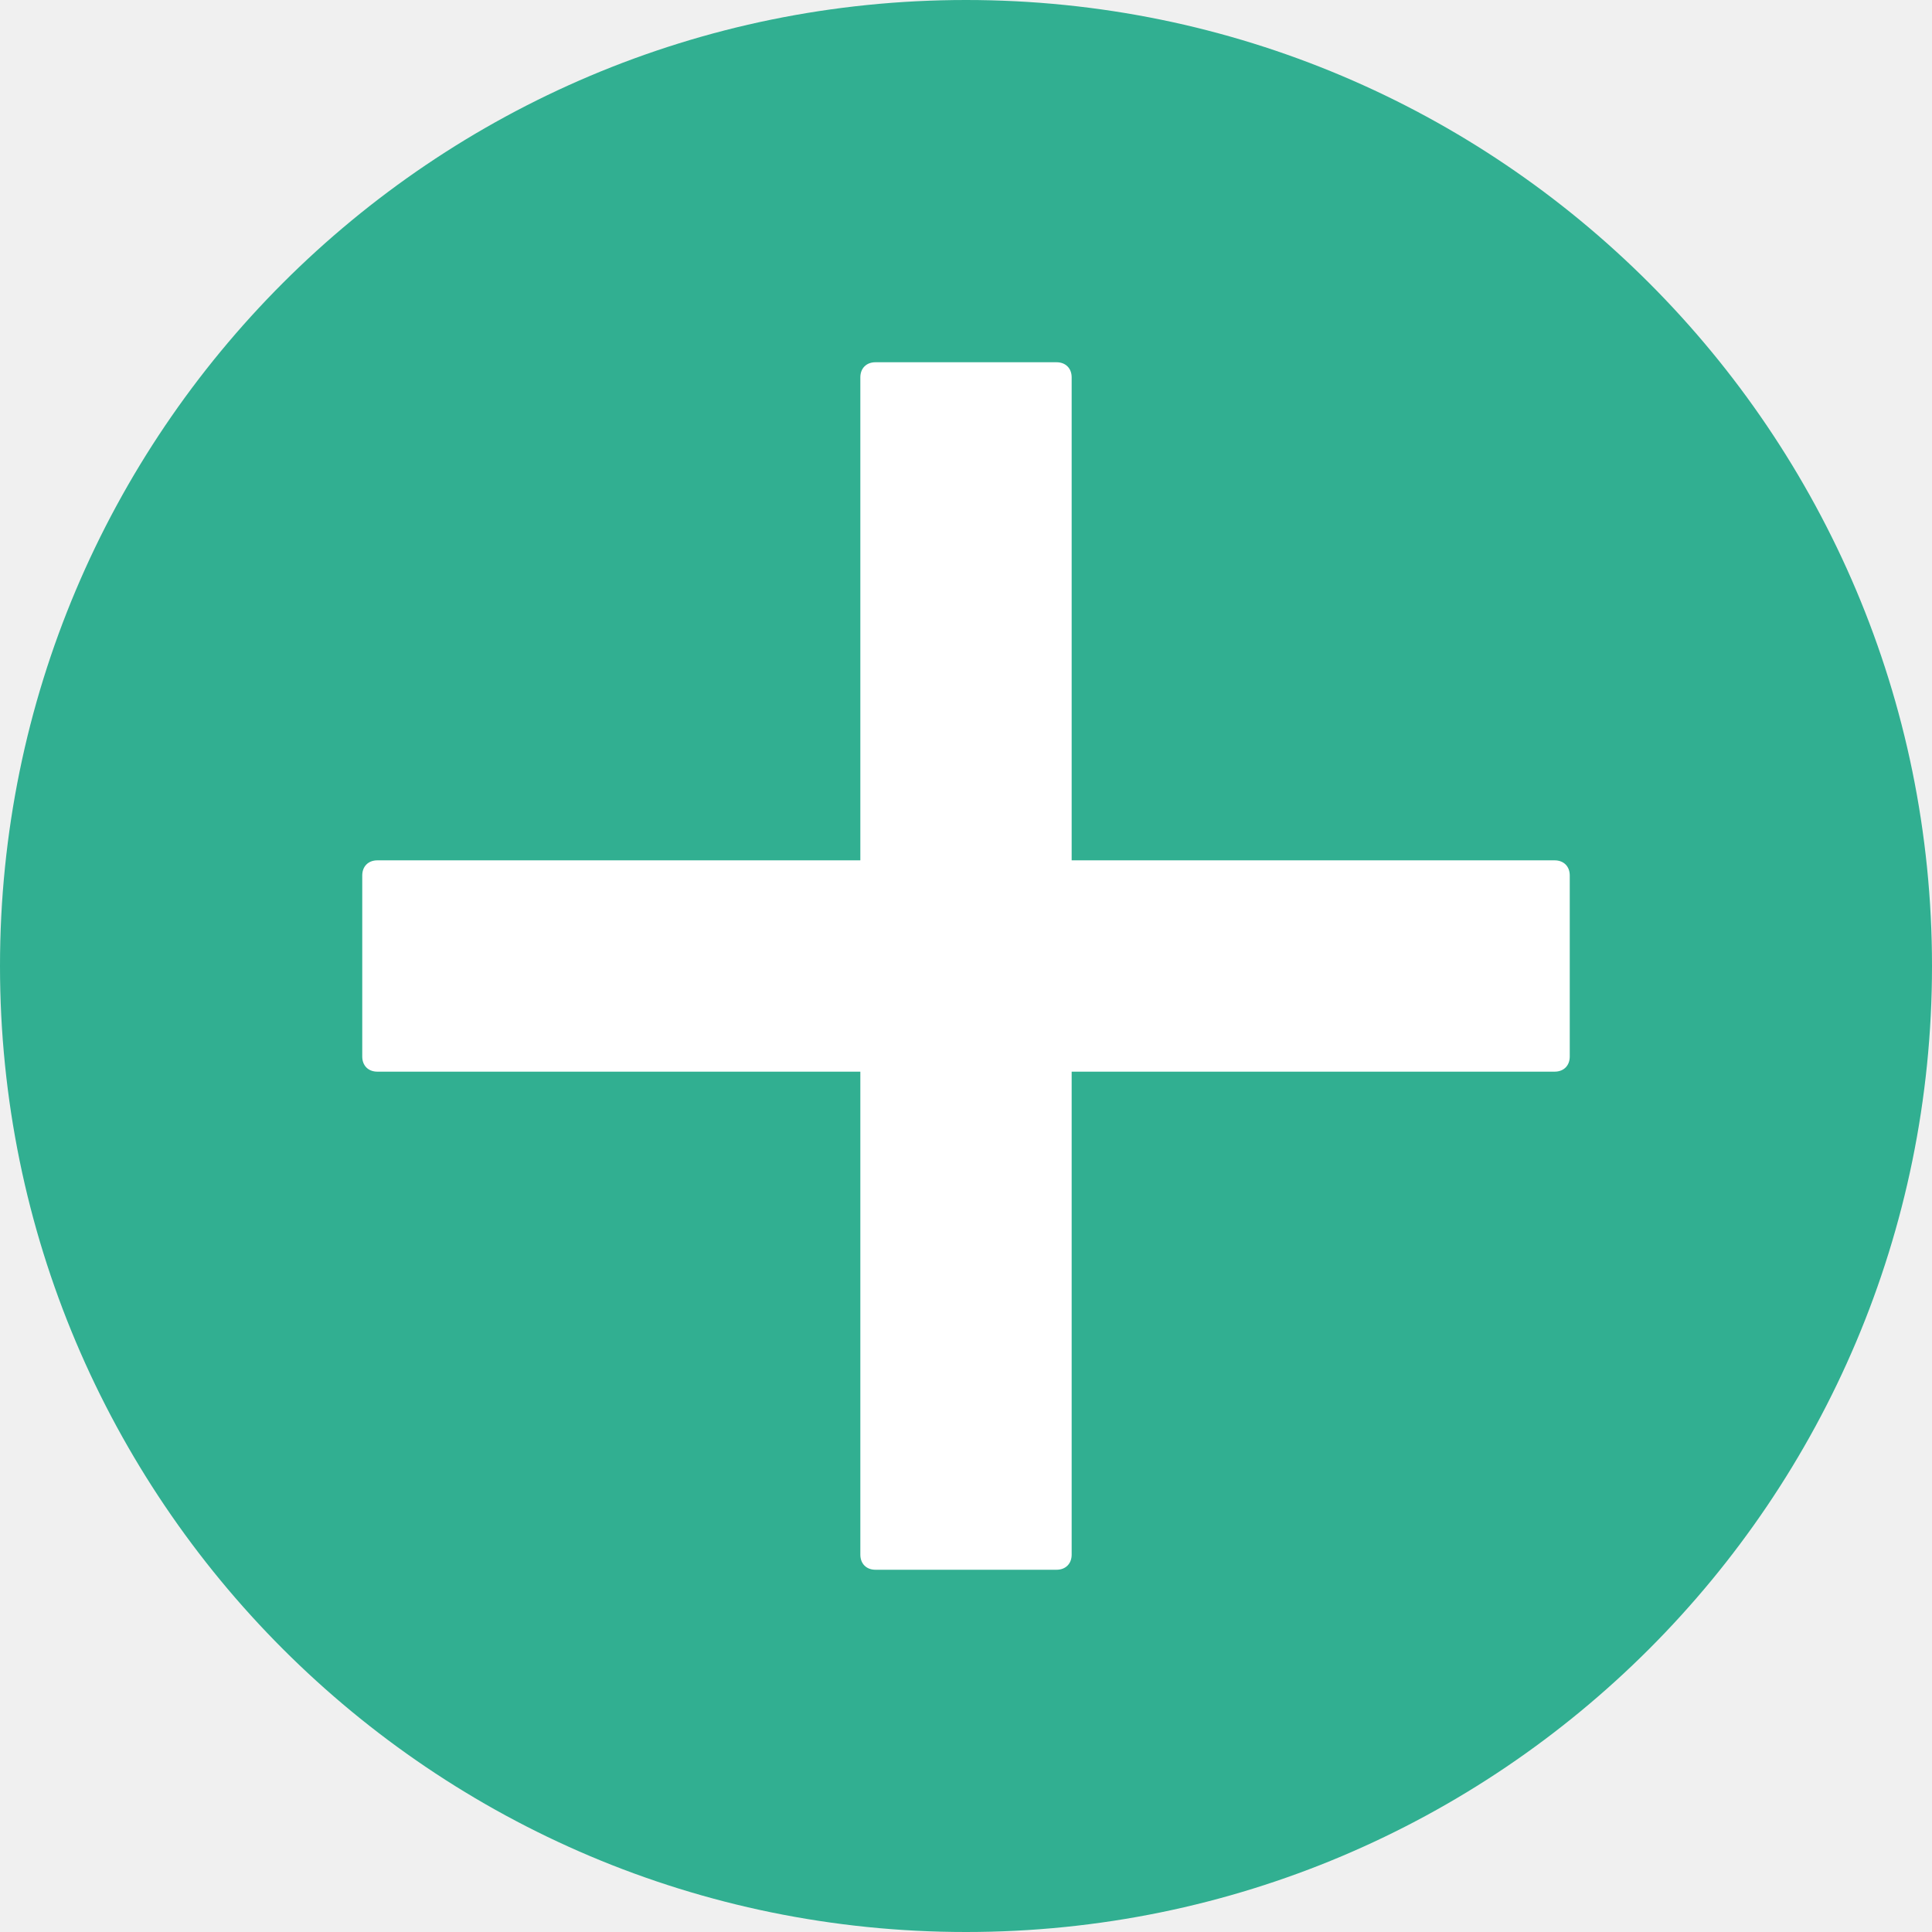
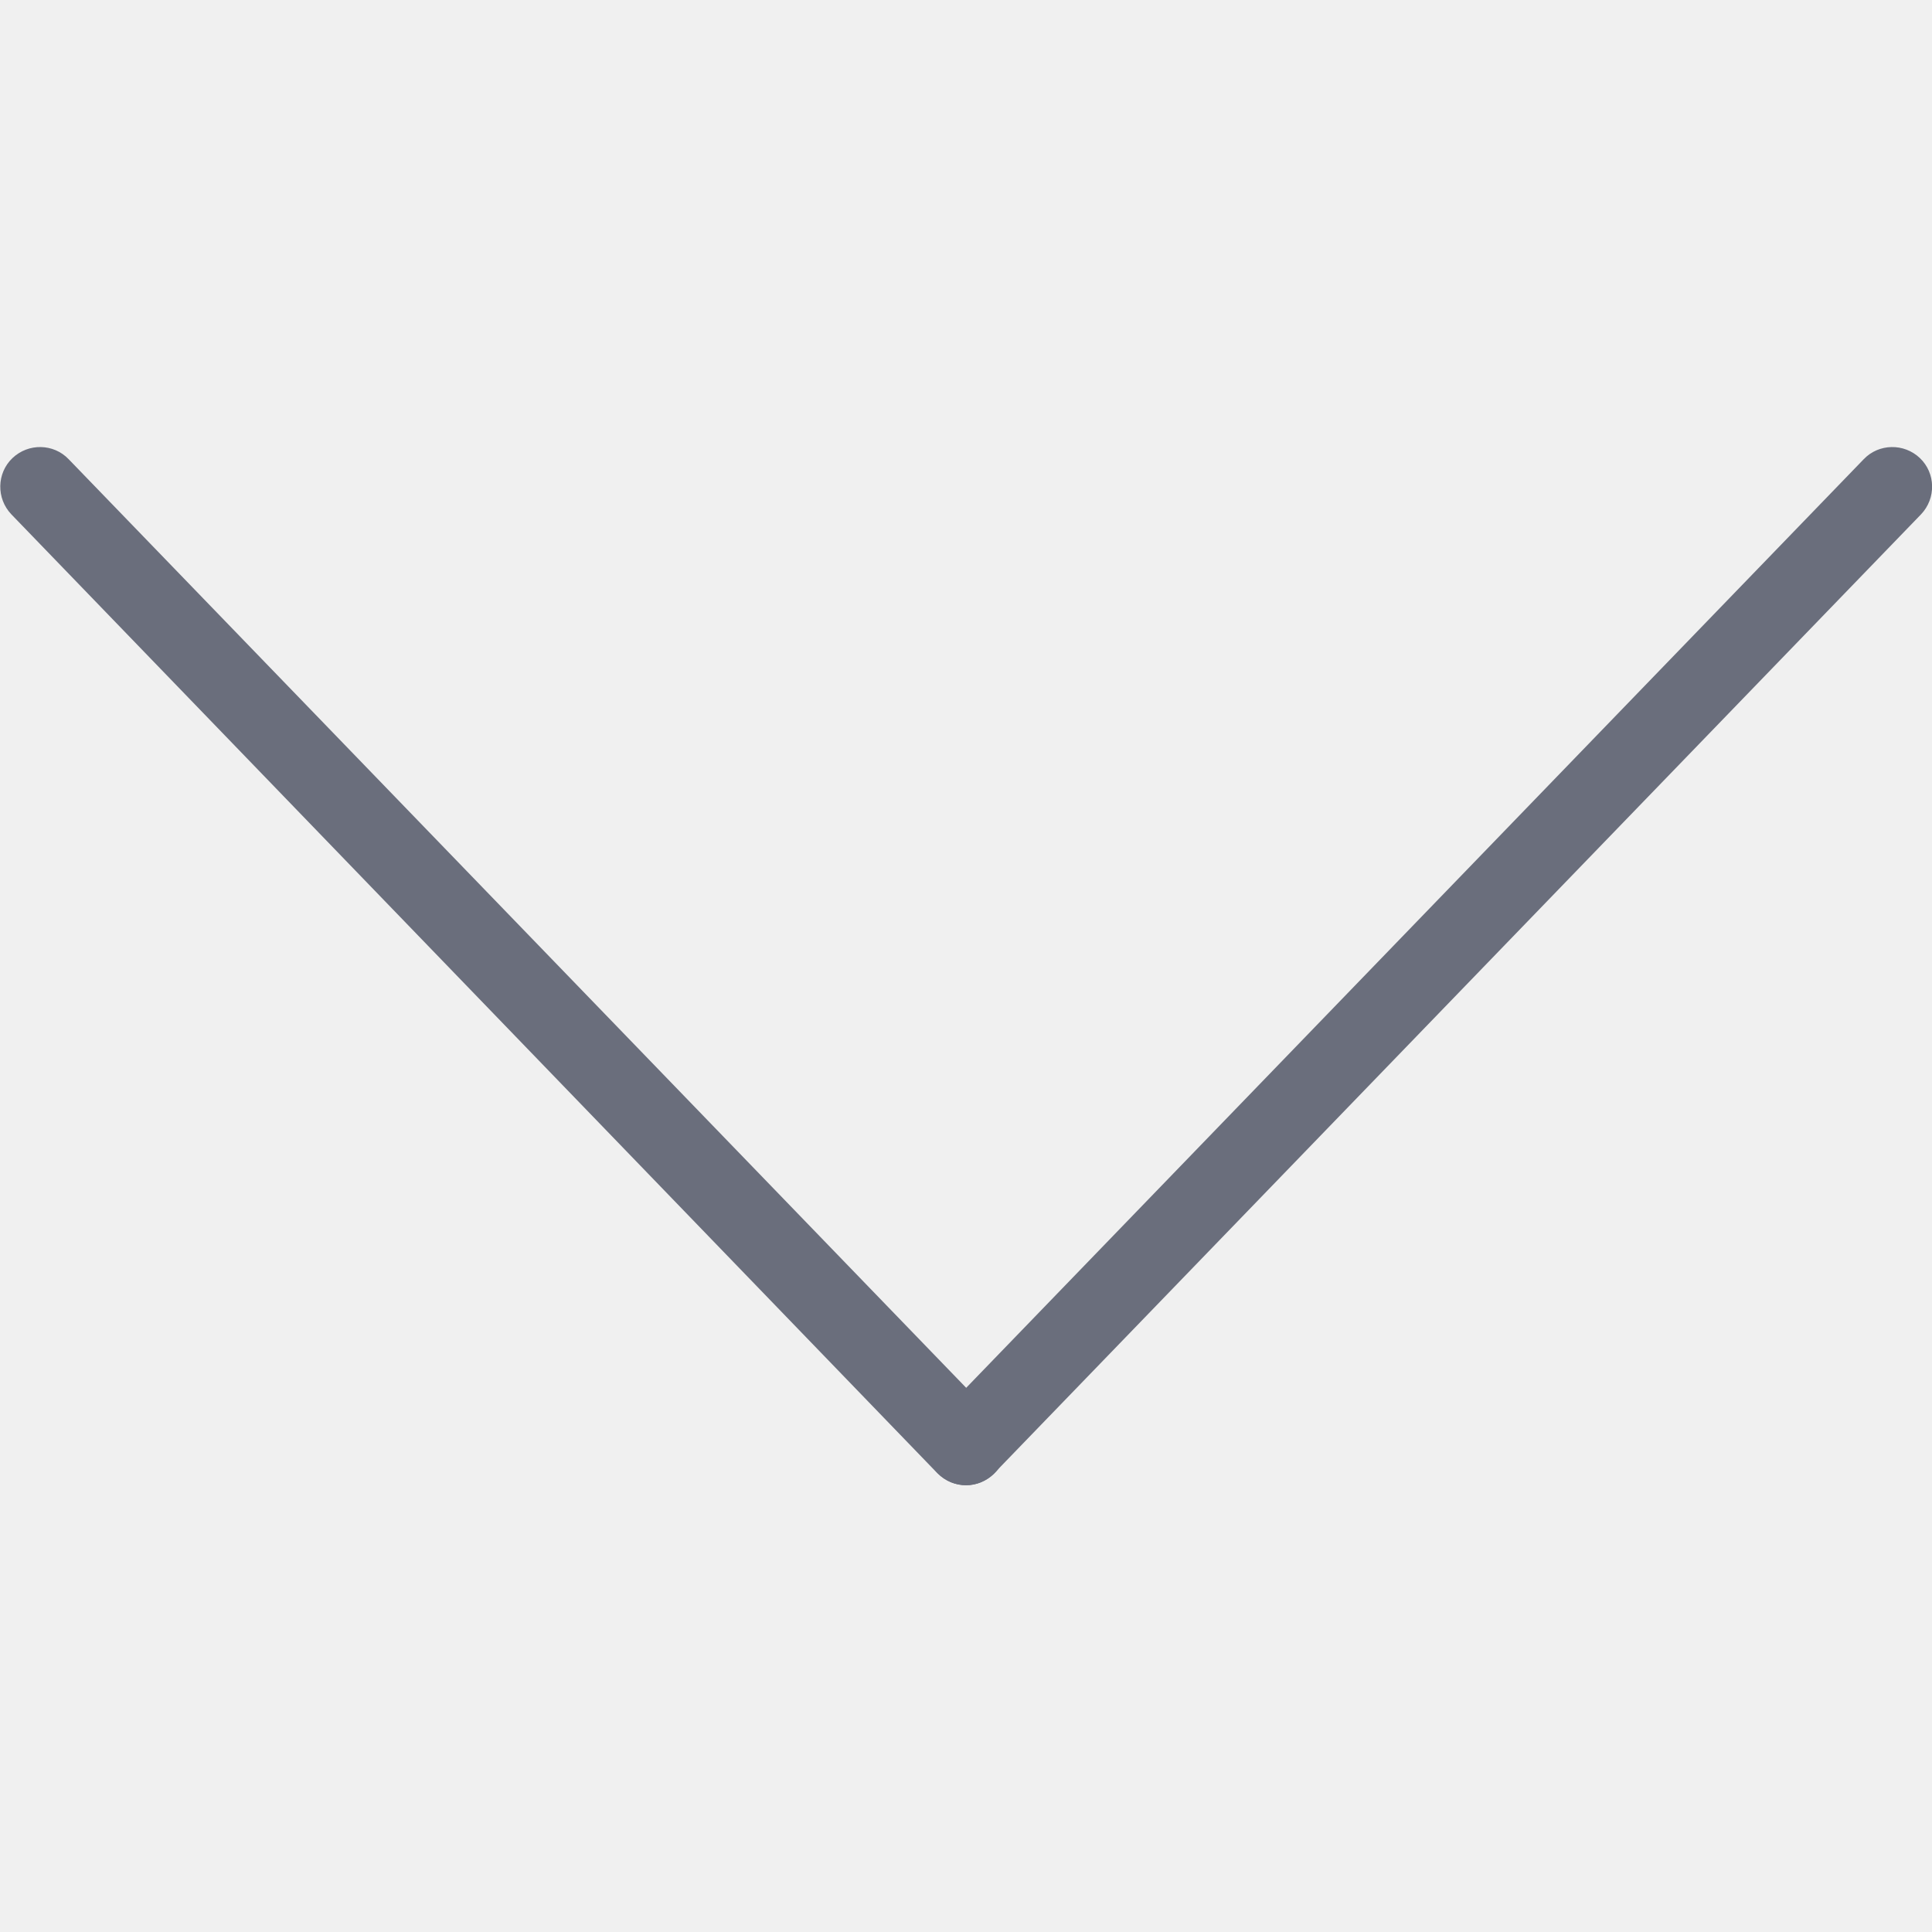
- <svg xmlns="http://www.w3.org/2000/svg" id="Layer_1" style="enable-background:new 0 0 128 128;" version="1.1" viewBox="0 0 128 128" xml:space="preserve">
-   <style type="text/css">
- 	.st0{fill:#31AF91;}
- 	.st1{fill:#FFFFFF;}
- </style>
-   <circle class="st0" cx="64" cy="64" r="64" />
-   <path class="st1" d="M103,57H71V25c0-0.6-0.4-1-1-1H58c-0.6,0-1,0.4-1,1v32H25c-0.6,0-1,0.4-1,1v12c0,0.6,0.4,1,1,1h32v32  c0,0.6,0.4,1,1,1h12c0.6,0,1-0.4,1-1V71h32c0.6,0,1-0.4,1-1V58C104,57.4,103.6,57,103,57z" />
+ <svg xmlns="http://www.w3.org/2000/svg" enable-background="new 0 0 512 512" id="Layer_1" version="1.1" viewBox="0 0 512 512" xml:space="preserve">
+   <g>
+     <path d="M256,393.6c-2.8,0-5.5-1.1-7.6-3.2L3,136.3c-4-4.2-3.9-10.9,0.3-14.9c4.2-4,10.9-3.9,14.9,0.3l245.5,254   c4,4.2,3.9,10.9-0.3,14.9C261.3,392.6,258.6,393.6,256,393.6z" fill="#6A6E7C" />
+     <path d="M256,393.6c-2.6,0-5.3-1-7.3-3c-4.2-4-4.3-10.7-0.3-14.9l245.5-254c4-4.2,10.7-4.3,14.9-0.3   c4.2,4,4.3,10.7,0.3,14.9l-245.5,254C261.5,392.5,258.8,393.6,256,393.6z" fill="#6A6E7C" />
+   </g>
</svg>
